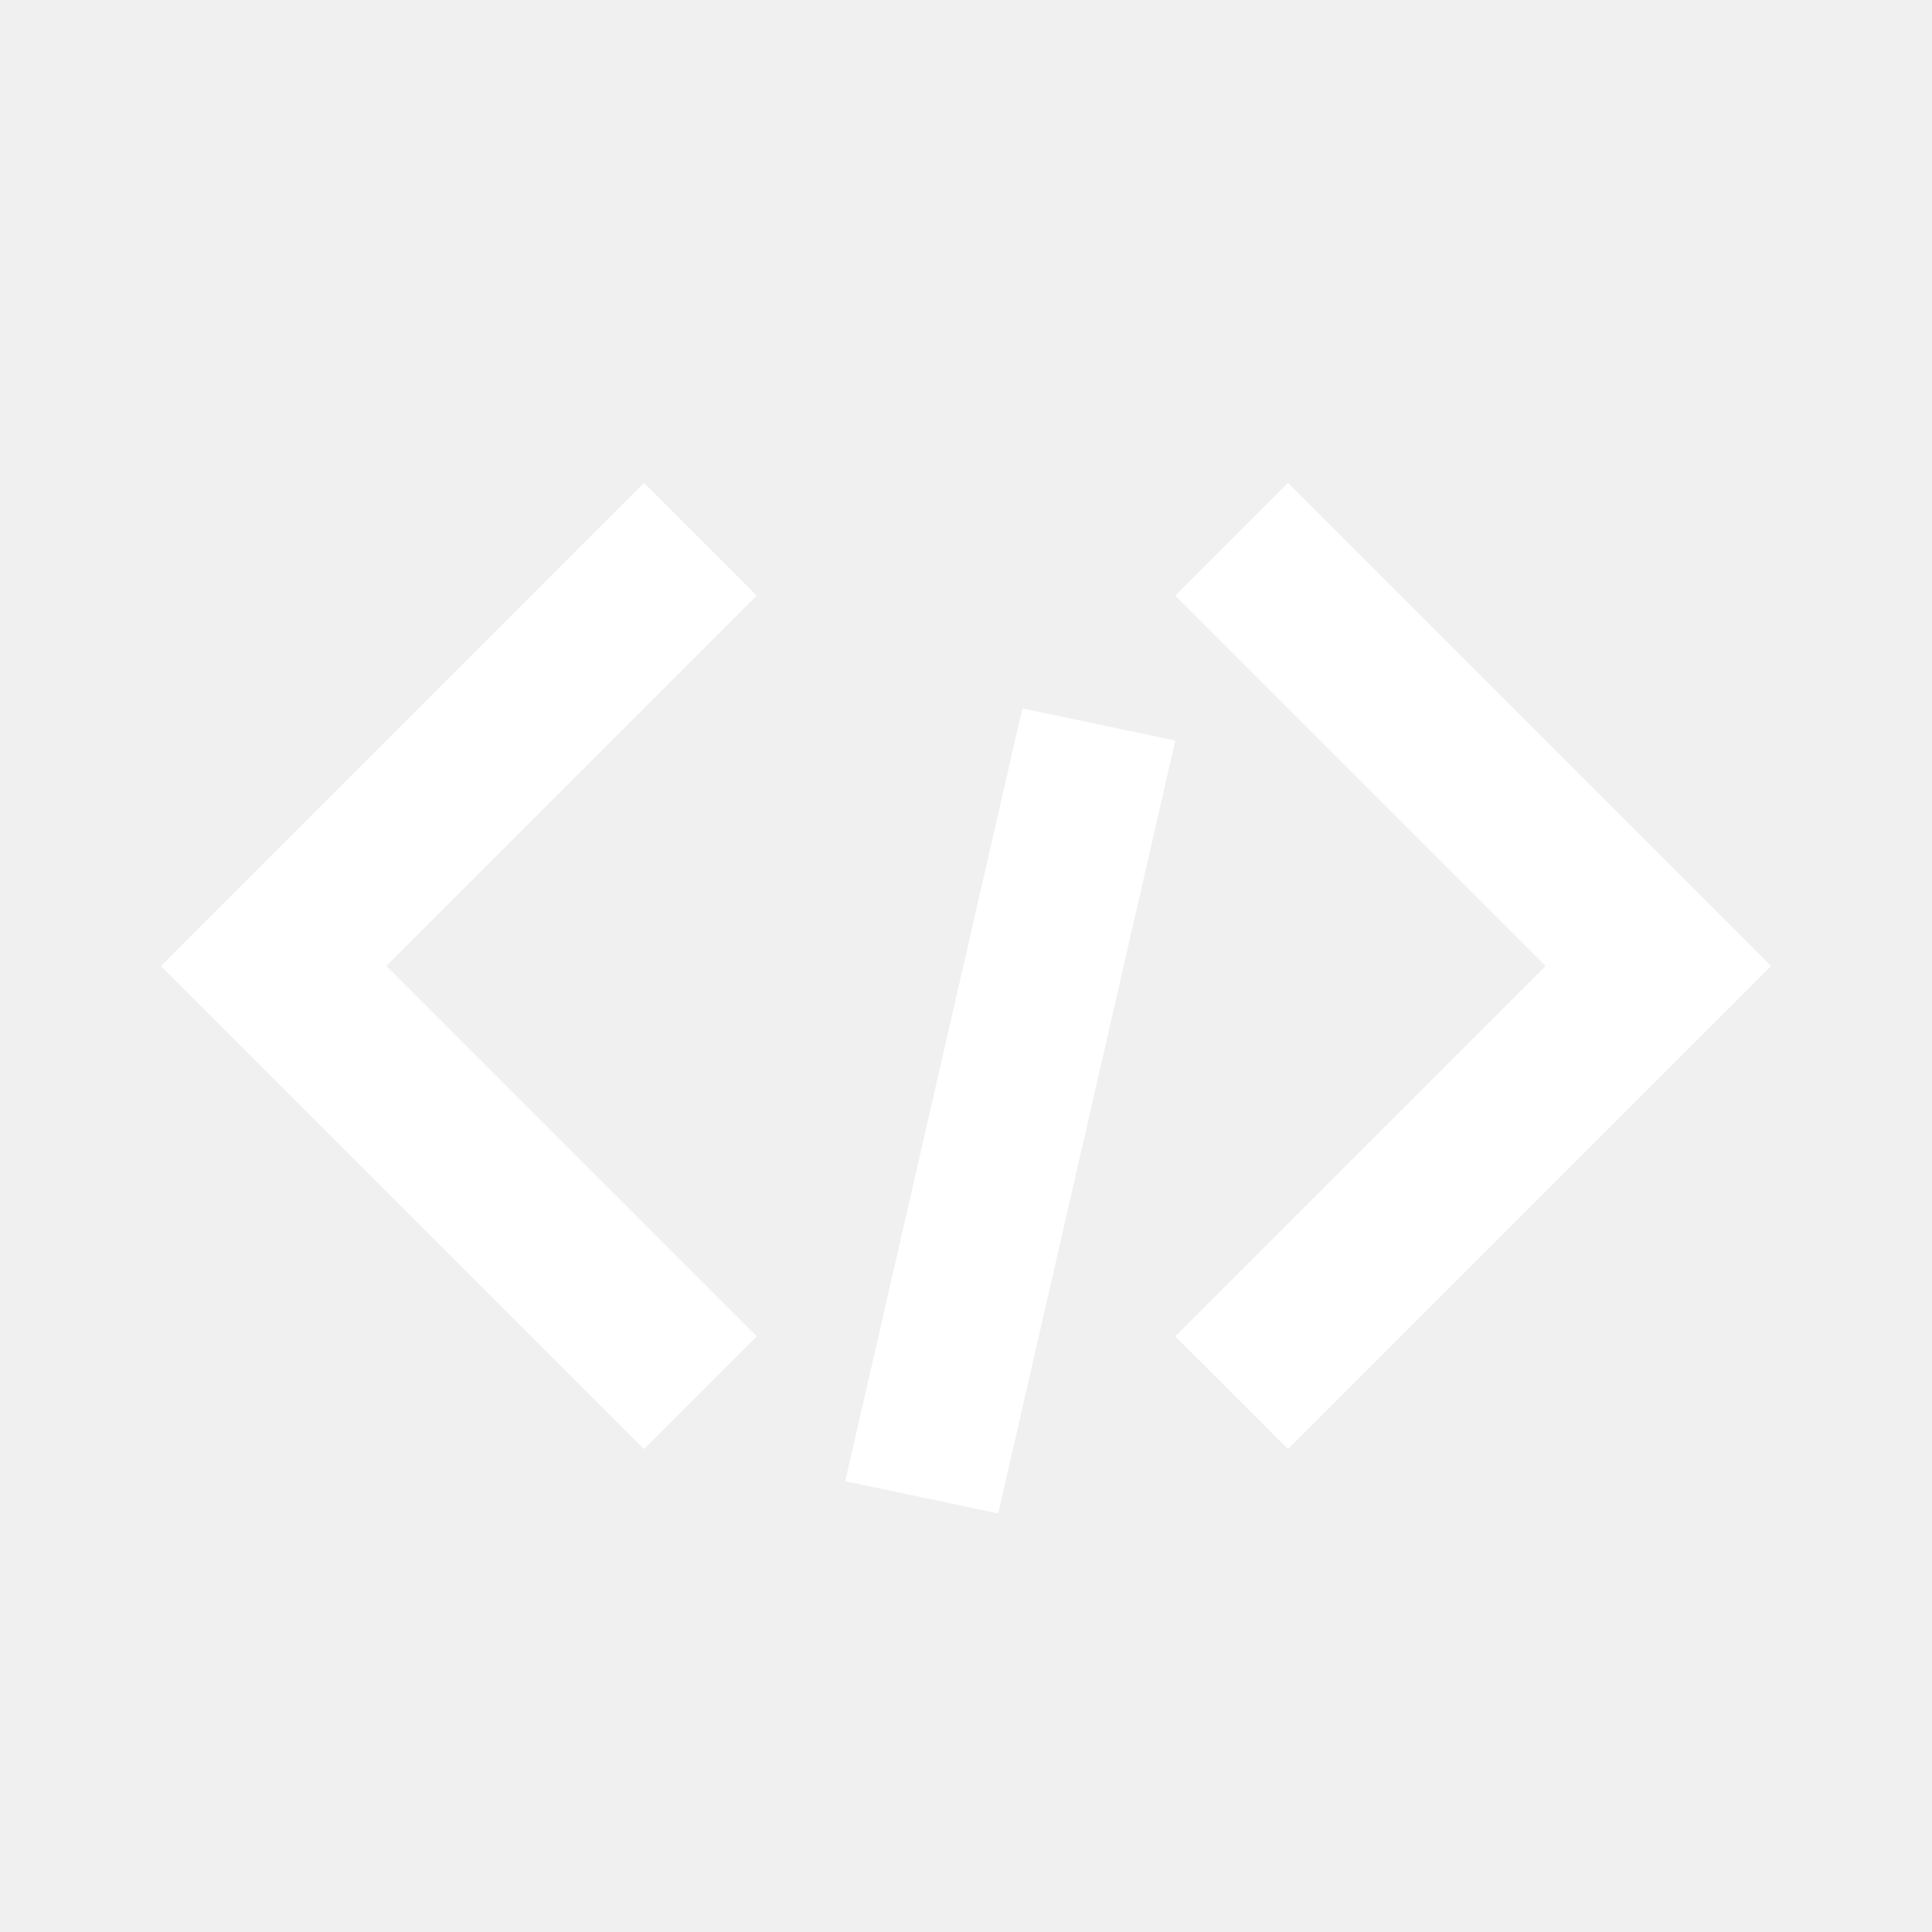
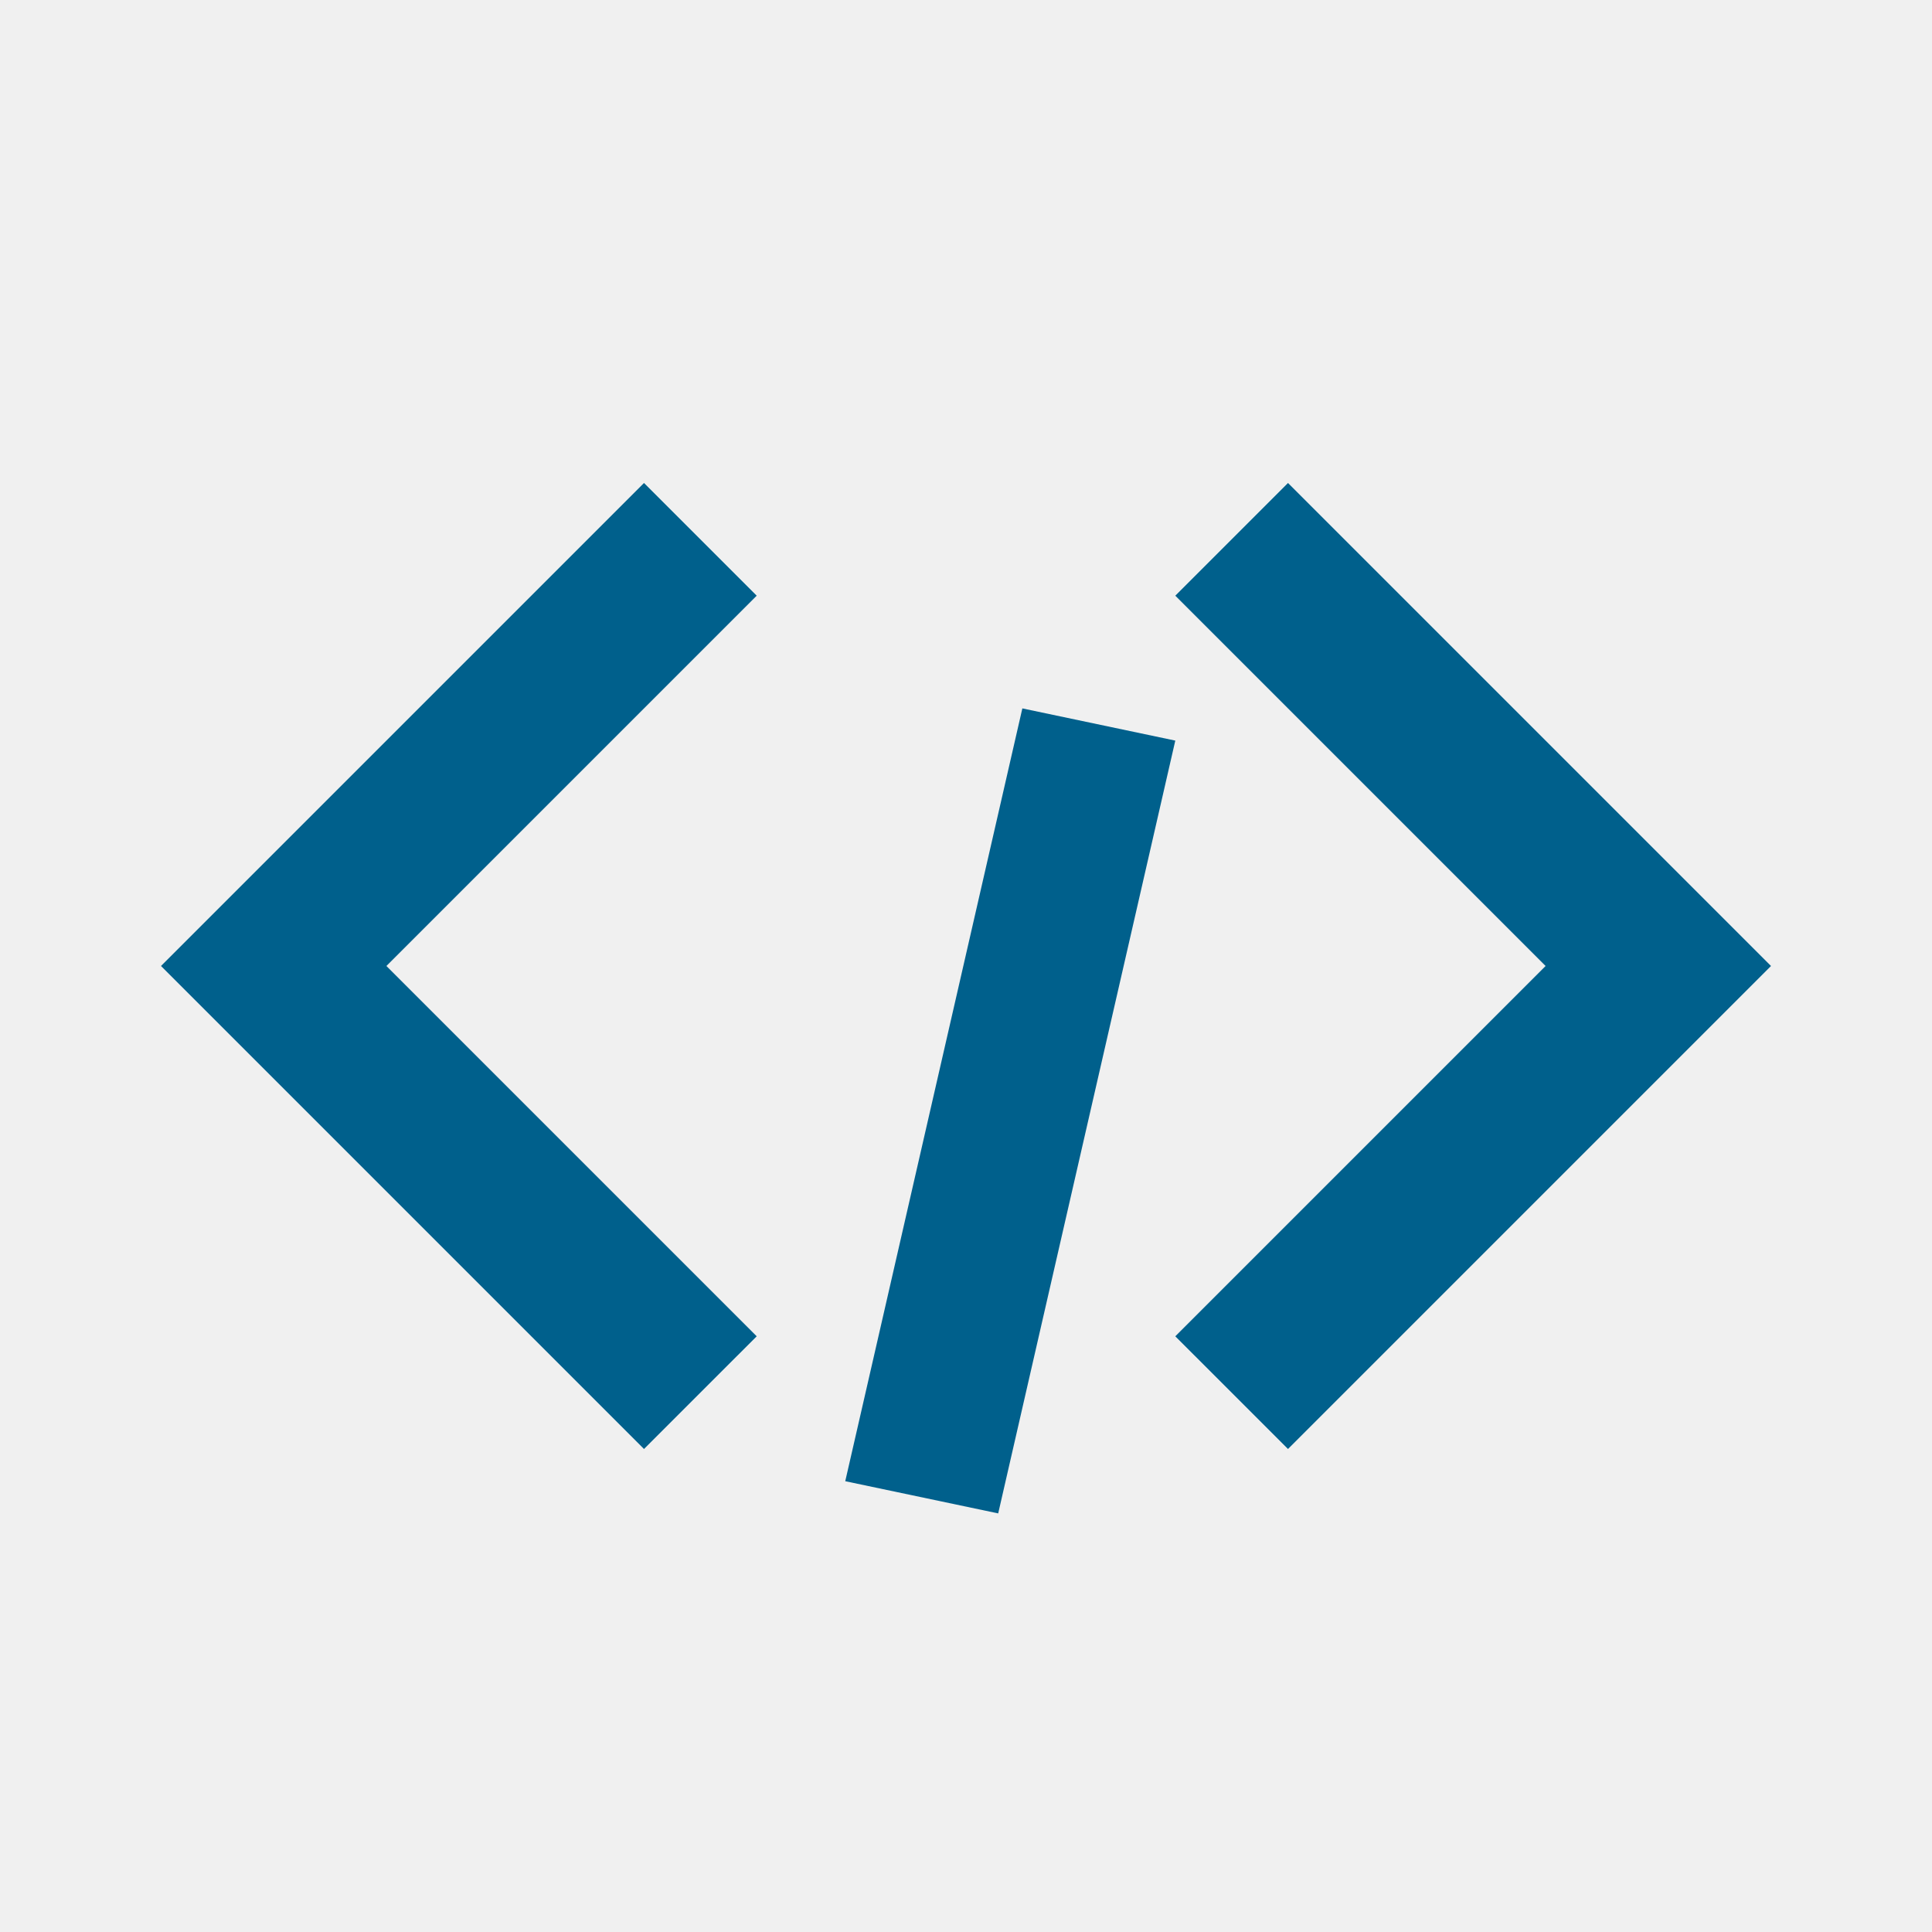
- <svg xmlns="http://www.w3.org/2000/svg" viewBox="0 0 24 24" fill="white">
+ <svg xmlns="http://www.w3.org/2000/svg" viewBox="0 0 24 24" fill="#00608C">
  <path d="M9.4 16.6L4.8 12l4.6-4.6L8 6l-6 6 6 6 1.4-1.4zm5.2 0l4.6-4.6-4.6-4.6L16 6l6 6-6 6-1.4-1.4zm-4.1 1.8l1.9.4 2.2-9.6-1.9-.4-2.2 9.6z" />
</svg>
